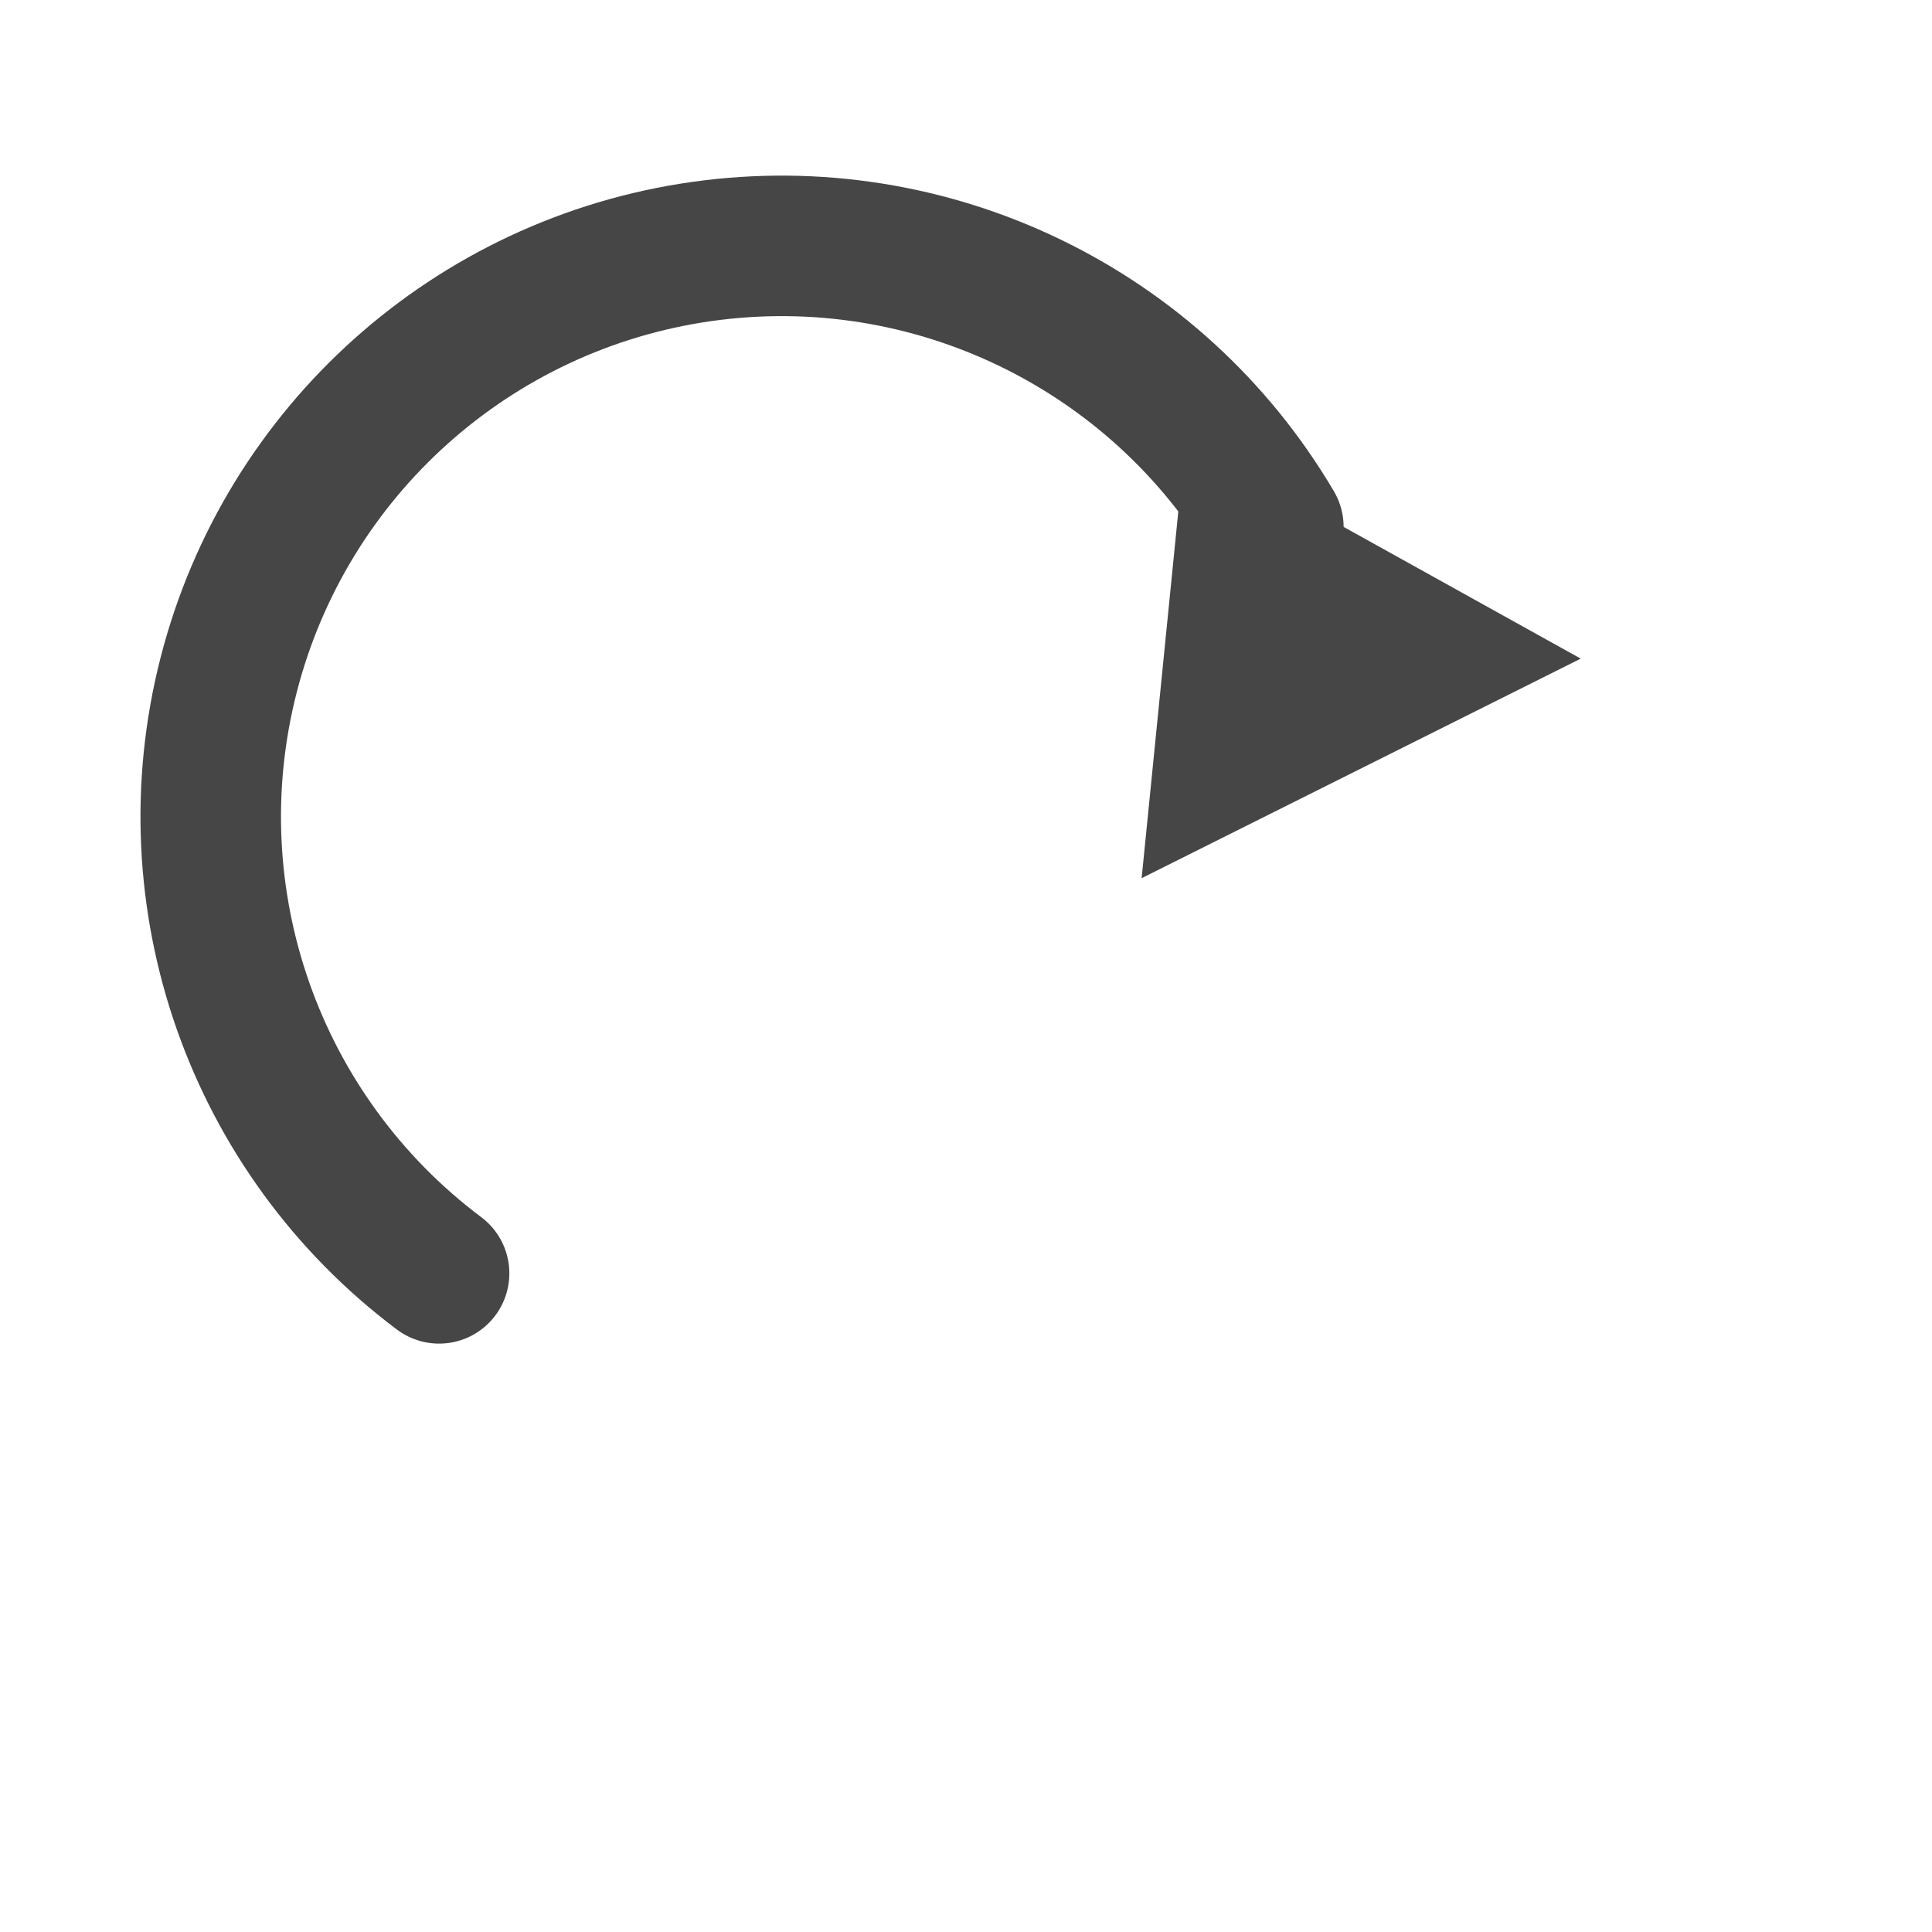
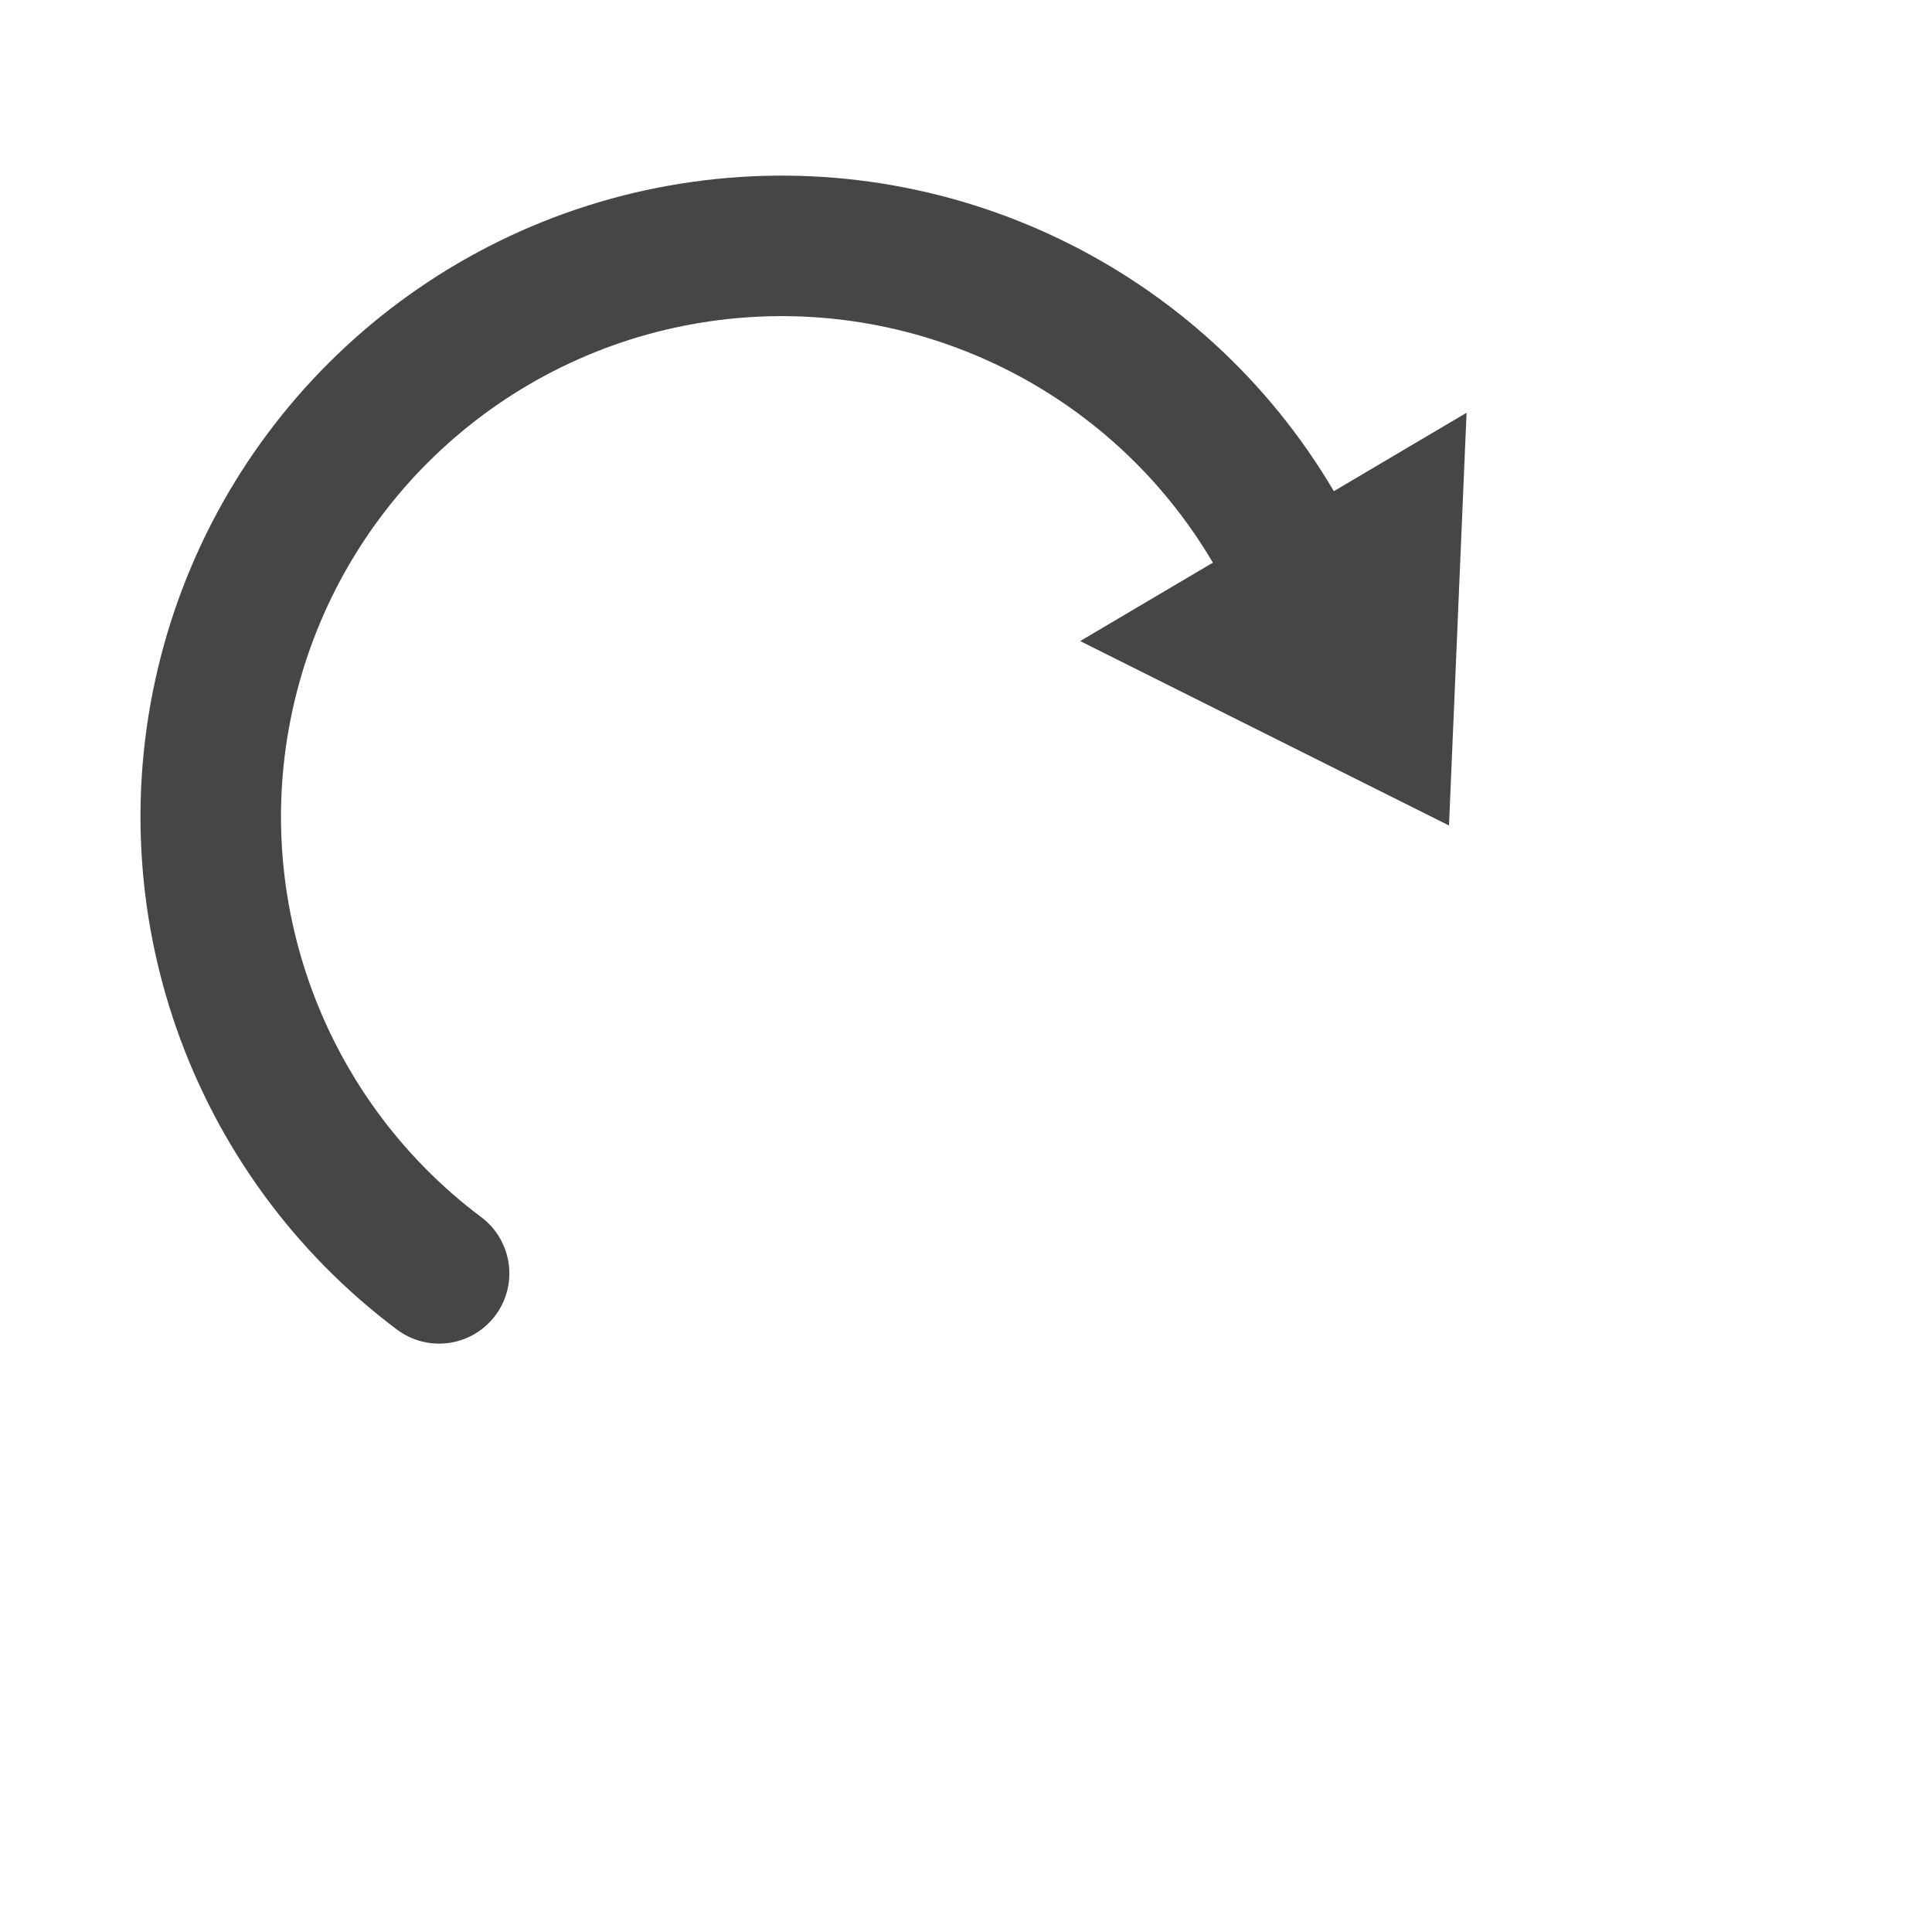
<svg xmlns="http://www.w3.org/2000/svg" viewBox="0 0 22 22">
  <g transform="translate(22,0) scale(-1,1)">
    <path d="M17,14.5 A6.5,6.5 0 1 0 7.5,6" fill="none" stroke="#464646" stroke-width="1.6" stroke-linecap="round" stroke-linejoin="round" />
-     <polygon points="4,7.5 8.5,5 9,10" fill="#464646" />
+     <polygon points="5.3,4.7 9.7,7.3 5.5,9.4" fill="#464646" />
  </g>
</svg>
